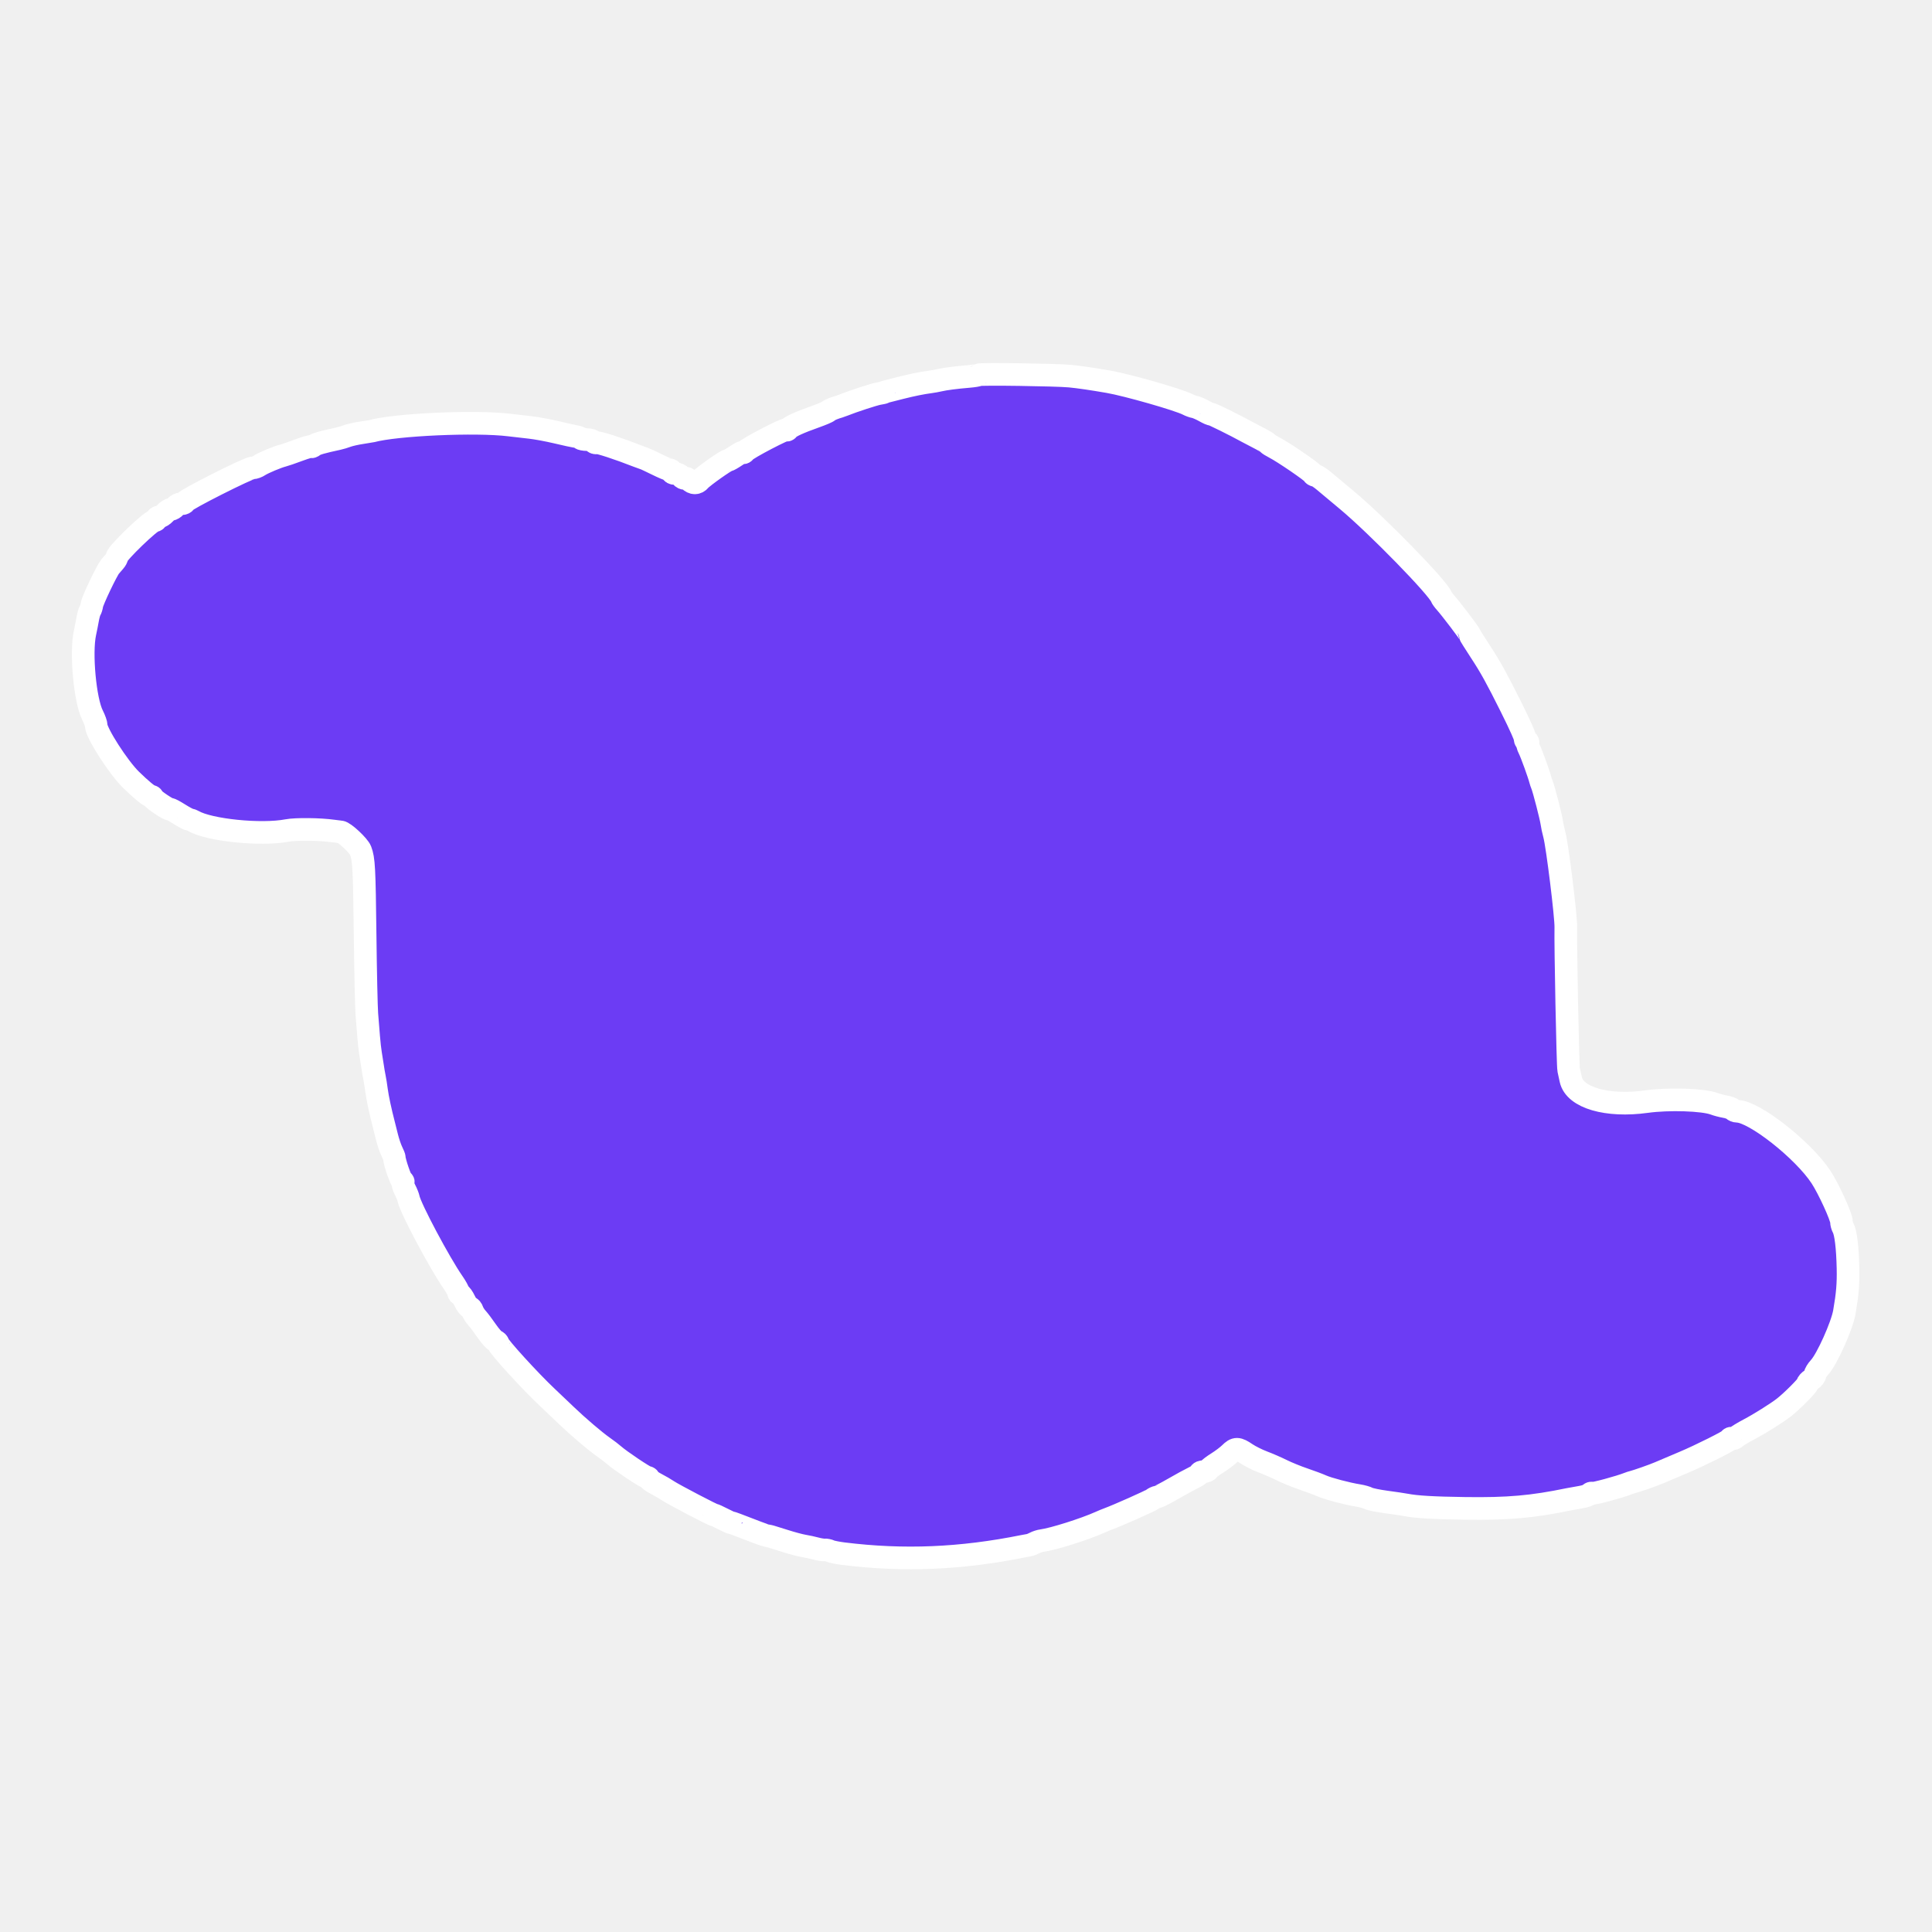
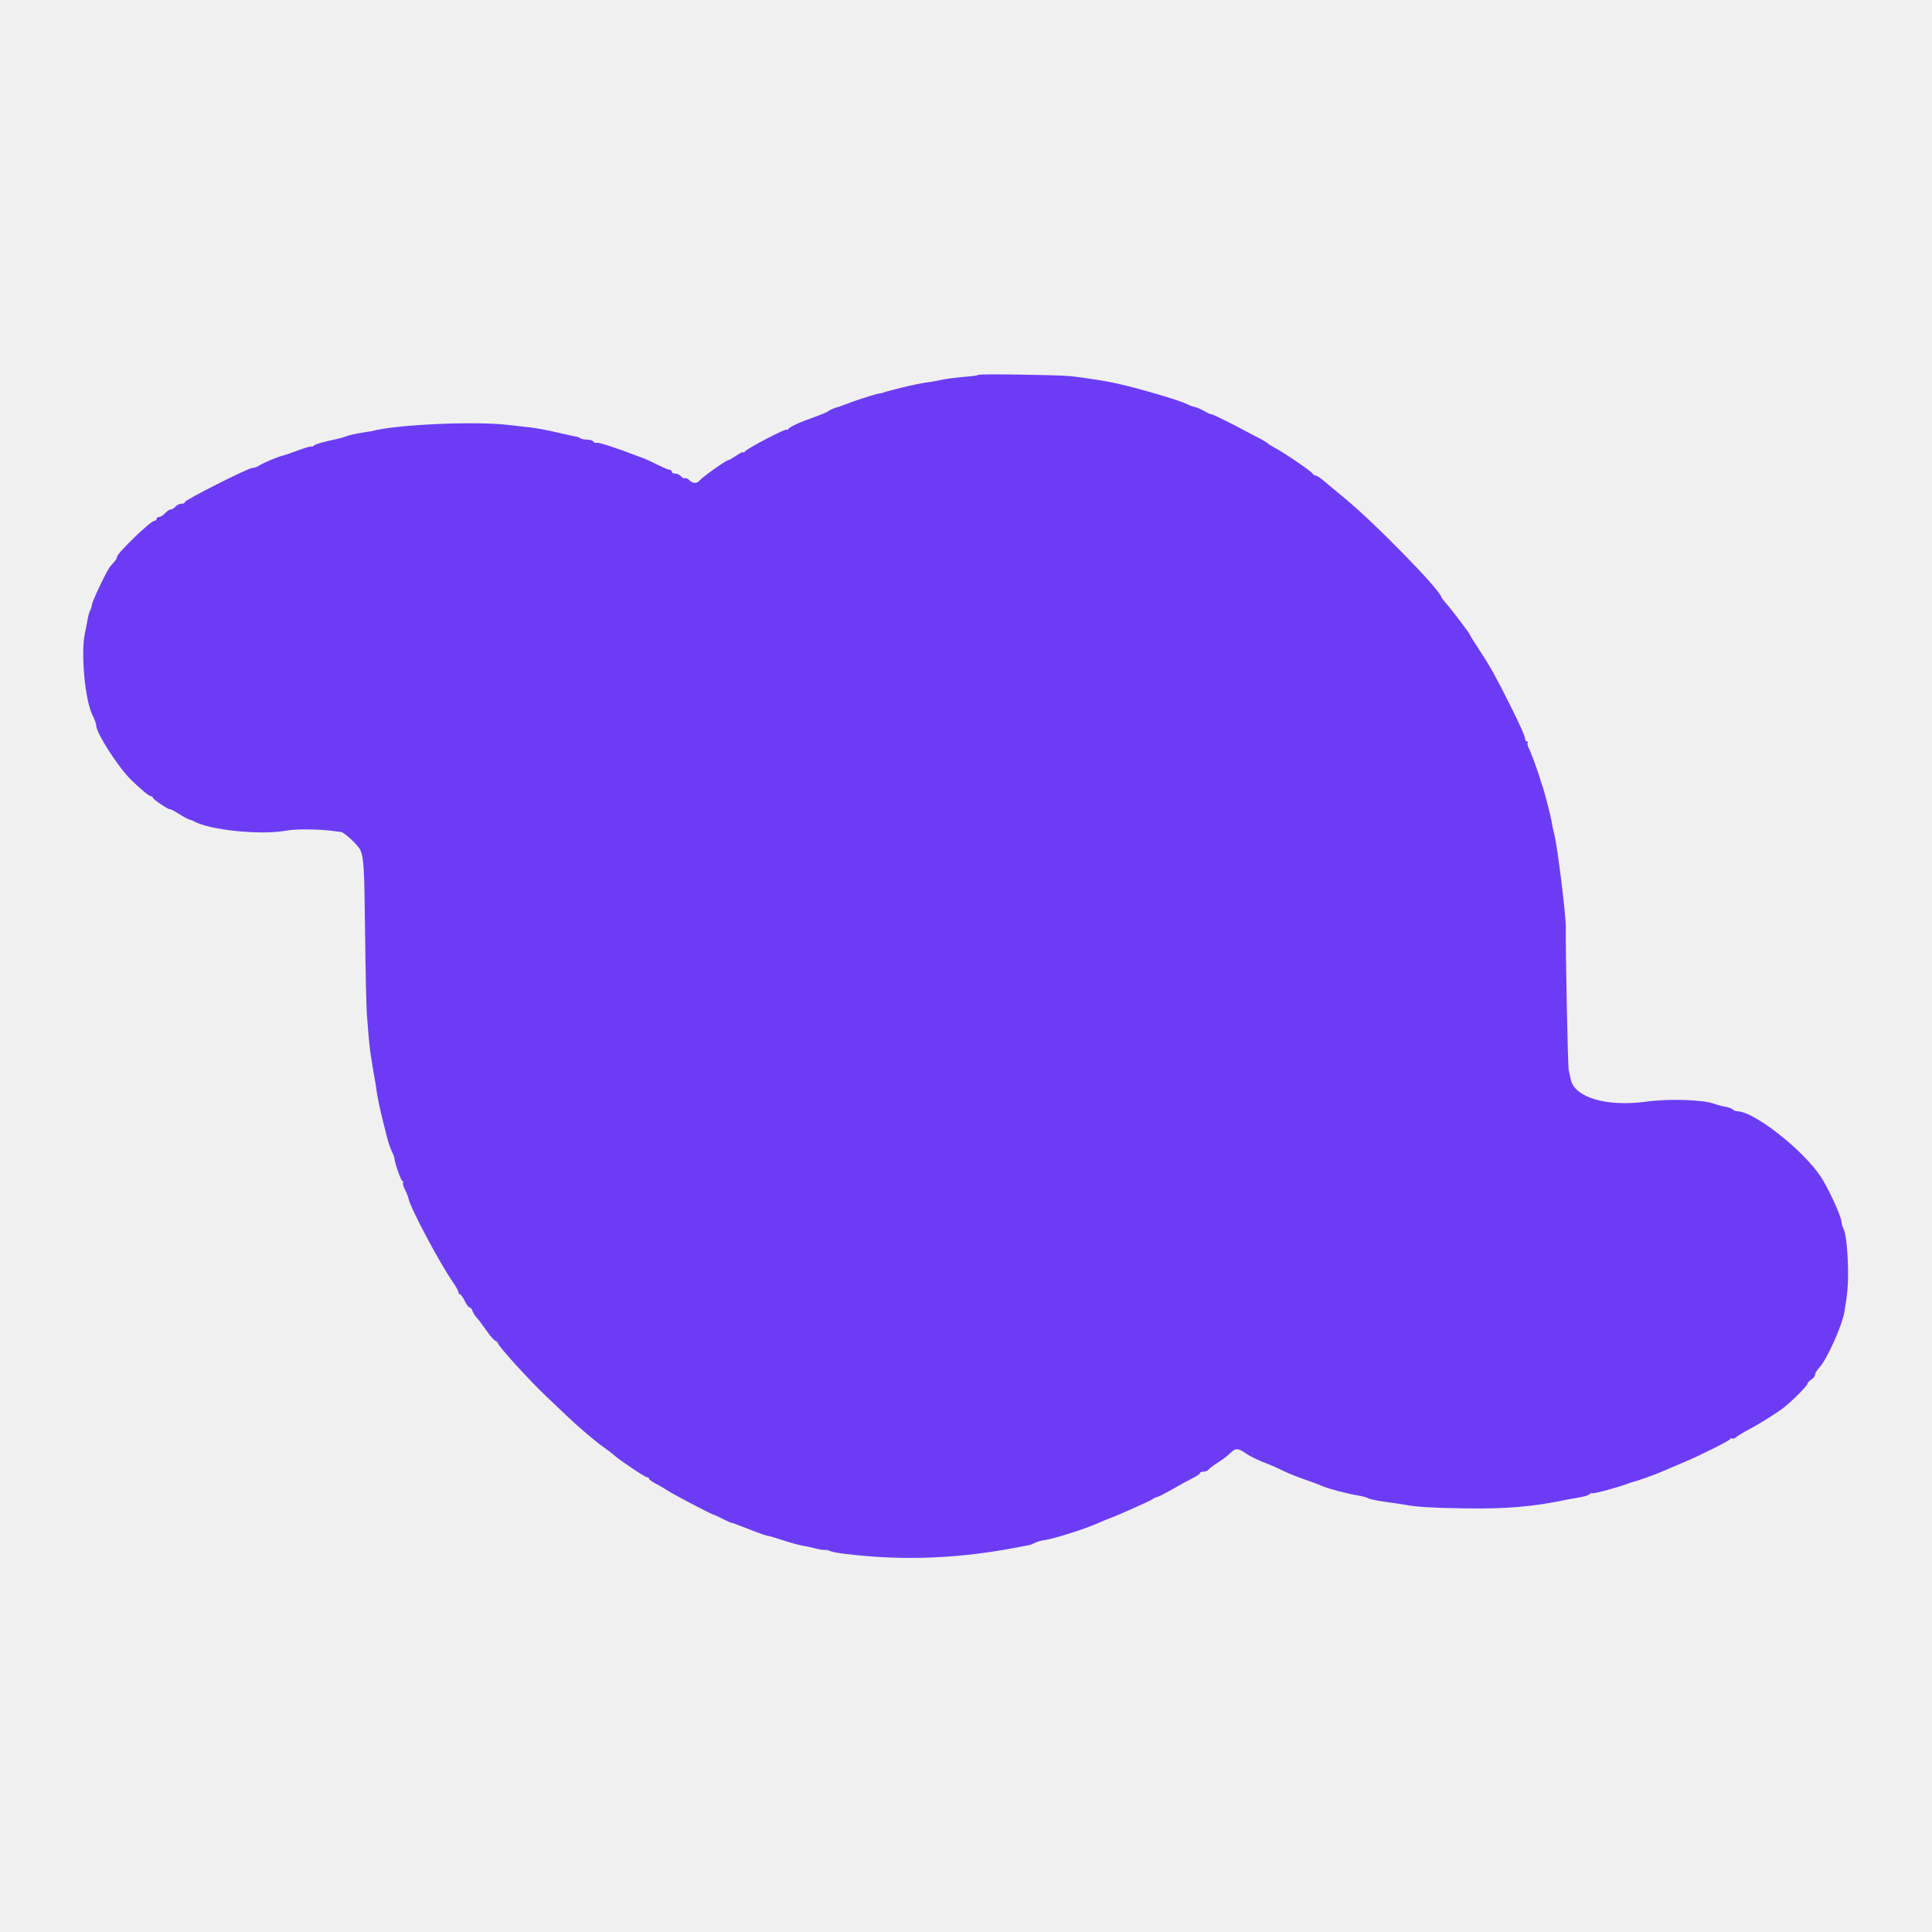
<svg xmlns="http://www.w3.org/2000/svg" width="1024" height="1024" viewBox="0 0 1024 1024" version="1.1">
-   <path d="M 518.656 198.677 C 518.404 198.929, 516.016 199.317, 513.349 199.538 C 506.674 200.092, 500.971 200.830, 498 201.525 C 496.625 201.847, 494.375 202.255, 493 202.432 C 488.792 202.974, 483.782 203.983, 477.500 205.555 C 469.302 207.605, 468.500 207.823, 468.500 208.006 C 468.500 208.093, 467.237 208.371, 465.694 208.624 C 463.331 209.011, 452.219 212.639, 447 214.727 C 446.175 215.057, 445.275 215.388, 445 215.463 C 442.343 216.183, 439.406 217.396, 439 217.941 C 438.725 218.310, 435.575 219.648, 432 220.915 C 423.517 223.922, 418.676 226.144, 417.765 227.448 C 417.361 228.027, 417.024 228.151, 417.015 227.724 C 416.995 226.714, 395.745 237.805, 394.773 239.333 C 394.365 239.975, 394.024 240.146, 394.015 239.714 C 394.007 239.282, 392.321 240.069, 390.268 241.464 C 388.215 242.859, 386.212 244, 385.816 244 C 384.771 244, 372.505 252.686, 371.016 254.480 C 369.412 256.413, 367.274 256.417, 365.348 254.491 C 364.518 253.661, 363.476 253.206, 363.033 253.480 C 362.589 253.754, 361.671 253.308, 360.991 252.489 C 360.311 251.670, 358.910 251, 357.878 251 C 356.845 251, 356 250.550, 356 250 C 356 249.450, 355.525 249, 354.944 249 C 354.363 249, 351.326 247.729, 348.194 246.175 C 345.062 244.621, 342.050 243.217, 341.500 243.055 C 340.950 242.893, 339.375 242.318, 338 241.778 C 327.899 237.809, 317.310 234.344, 316.342 234.691 C 315.705 234.919, 314.890 234.632, 314.533 234.053 C 314.175 233.474, 312.634 233, 311.108 233 C 309.582 233, 308.024 232.691, 307.646 232.313 C 307.268 231.935, 306.181 231.516, 305.230 231.382 C 304.278 231.248, 299.675 230.236, 295 229.133 C 290.325 228.031, 284.025 226.868, 281 226.548 C 277.975 226.228, 273.025 225.659, 270 225.283 C 252.363 223.091, 209.932 224.968, 197 228.513 C 196.725 228.588, 194.250 228.986, 191.500 229.397 C 188.750 229.808, 185.375 230.568, 184 231.086 C 182.625 231.603, 180.488 232.246, 179.250 232.513 C 170.497 234.407, 167.510 235.268, 166.250 236.260 C 165.563 236.802, 165 236.989, 165 236.676 C 165 236.363, 161.963 237.233, 158.250 238.609 C 154.538 239.986, 150.825 241.267, 150 241.457 C 147.263 242.086, 139.530 245.318, 137.527 246.669 C 136.443 247.401, 134.789 248, 133.852 248 C 131.586 248, 98 264.963, 98 266.107 C 98 266.598, 97.155 267, 96.122 267 C 95.090 267, 93.685 267.675, 93 268.500 C 92.315 269.325, 91.205 270, 90.533 270 C 89.860 270, 88.495 270.900, 87.500 272 C 86.505 273.100, 85.085 274, 84.345 274 C 83.605 274, 83 274.450, 83 275 C 83 275.550, 82.501 276, 81.891 276 C 79.879 276, 62 293.252, 62 295.193 C 62 295.715, 61.437 296.770, 60.750 297.537 C 60.062 298.303, 58.985 299.552, 58.355 300.311 C 56.590 302.438, 49.052 318.249, 48.729 320.500 C 48.571 321.600, 48.137 322.988, 47.765 323.584 C 47.392 324.180, 46.818 326.205, 46.488 328.084 C 46.159 329.963, 45.500 333.300, 45.022 335.500 C 42.724 346.102, 45.051 371.259, 49.057 379.112 C 50.126 381.207, 51 383.664, 51 384.572 C 51 388.475, 62.719 406.730, 69.448 413.306 C 74.672 418.413, 79.015 422, 79.973 422 C 80.538 422, 81 422.360, 81 422.801 C 81 423.640, 89.638 429.408, 90.185 428.933 C 90.358 428.783, 92.483 429.911, 94.907 431.441 C 97.330 432.971, 99.805 434.298, 100.407 434.390 C 101.008 434.481, 101.950 434.821, 102.500 435.145 C 110.803 440.033, 138.482 442.831, 152.255 440.174 C 156.691 439.318, 169.650 439.457, 176.500 440.434 C 178.150 440.670, 179.982 440.893, 180.570 440.931 C 182.470 441.053, 190.132 448.217, 191.108 450.783 C 192.858 455.388, 193.088 459.655, 193.517 495.642 C 193.752 515.364, 194.165 534.200, 194.434 537.500 C 194.703 540.800, 195.137 546.200, 195.400 549.500 C 195.662 552.800, 196.123 556.886, 196.423 558.581 C 196.723 560.276, 197.185 563.201, 197.450 565.081 C 197.714 566.961, 198.170 569.625, 198.464 571 C 198.757 572.375, 199.257 575.525, 199.576 578 C 200.060 581.763, 201.684 589.358, 203.424 596 C 203.640 596.825, 204.374 599.750, 205.054 602.500 C 205.735 605.250, 206.910 608.733, 207.666 610.240 C 208.422 611.746, 209.038 613.321, 209.035 613.740 C 209.020 615.802, 212.551 626, 213.281 626 C 213.741 626, 213.890 626.370, 213.610 626.822 C 213.331 627.274, 213.795 628.961, 214.641 630.572 C 215.487 632.182, 216.353 634.366, 216.566 635.424 C 217.569 640.418, 233.042 669.497, 240.107 679.663 C 241.698 681.953, 243 684.316, 243 684.913 C 243 685.511, 243.367 686, 243.815 686 C 244.263 686, 245.381 687.575, 246.299 689.500 C 247.217 691.425, 248.395 693, 248.916 693 C 249.438 693, 250.126 693.821, 250.444 694.824 C 250.762 695.827, 251.824 697.514, 252.803 698.574 C 253.782 699.633, 256.069 702.668, 257.886 705.318 C 259.703 707.967, 261.822 710.378, 262.595 710.675 C 263.368 710.971, 264 711.579, 264 712.025 C 264 713.441, 280.782 731.865, 289.877 740.434 C 292.834 743.220, 297.359 747.525, 299.932 750 C 306.218 756.047, 315.475 763.938, 319.874 767 C 321.850 768.375, 324.316 770.260, 325.355 771.188 C 328.588 774.077, 341.899 783, 342.977 783 C 343.539 783, 344 783.348, 344 783.773 C 344 784.198, 345.688 785.416, 347.750 786.481 C 349.813 787.545, 352.713 789.236, 354.196 790.238 C 356.992 792.127, 378.500 803.373, 378.500 802.946 C 378.500 802.813, 380.525 803.737, 383 805 C 385.475 806.263, 387.500 807.198, 387.500 807.078 C 387.500 806.958, 388.850 807.388, 390.500 808.034 C 398.667 811.233, 405.577 813.805, 406.250 813.897 C 406.663 813.954, 407.225 814.056, 407.500 814.125 C 407.775 814.194, 408.337 814.335, 408.750 814.438 C 409.163 814.542, 412.450 815.569, 416.056 816.721 C 419.661 817.872, 424.161 819.071, 426.056 819.383 C 427.950 819.696, 430.850 820.324, 432.500 820.778 C 434.150 821.232, 436.175 821.551, 437 821.486 C 437.825 821.421, 439.175 821.690, 440 822.083 C 440.825 822.477, 443.975 823.106, 447 823.482 C 479.004 827.453, 509.300 826.187, 542.500 819.491 C 543.600 819.269, 544.950 819.023, 545.500 818.945 C 546.050 818.867, 547.343 818.351, 548.374 817.800 C 549.405 817.248, 551.205 816.676, 552.374 816.528 C 558.106 815.803, 574.895 810.501, 583 806.857 C 584.375 806.238, 586.400 805.403, 587.500 805.001 C 592.414 803.203, 609.632 795.547, 610.851 794.617 C 611.594 794.051, 612.755 793.506, 613.432 793.407 C 614.108 793.308, 618 791.301, 622.081 788.947 C 626.161 786.593, 630.962 783.973, 632.750 783.125 C 634.538 782.277, 636 781.227, 636 780.792 C 636 780.356, 636.873 780, 637.941 780 C 639.009 780, 640.171 779.532, 640.525 778.959 C 640.879 778.387, 643.043 776.746, 645.334 775.312 C 647.625 773.879, 650.574 771.647, 651.886 770.353 C 654.887 767.394, 656.038 767.408, 660.531 770.456 C 662.521 771.807, 666.479 773.789, 669.325 774.860 C 672.171 775.931, 676.750 777.923, 679.500 779.288 C 682.250 780.652, 687.425 782.758, 691 783.967 C 694.575 785.176, 698.897 786.793, 700.604 787.560 C 703.908 789.045, 714.204 791.756, 720 792.666 C 721.925 792.968, 724.276 793.627, 725.224 794.129 C 726.172 794.631, 730.447 795.511, 734.724 796.083 C 739.001 796.655, 743.625 797.340, 745 797.606 C 750.749 798.715, 759.518 799.235, 776.500 799.471 C 799.268 799.789, 812.128 798.661, 831.500 794.650 C 832.600 794.422, 835.410 793.919, 837.745 793.531 C 840.079 793.143, 842.248 792.408, 842.564 791.897 C 842.880 791.386, 843.489 791.184, 843.918 791.449 C 844.582 791.860, 858.409 788.125, 863 786.296 C 863.825 785.967, 864.950 785.597, 865.500 785.474 C 867.450 785.037, 876.544 781.836, 879.500 780.546 C 882.252 779.345, 887.500 777.118, 892.500 775.029 C 900.922 771.510, 917 763.451, 917 762.749 C 917 762.272, 917.414 762.138, 917.919 762.450 C 918.425 762.763, 919.438 762.451, 920.169 761.758 C 920.901 761.065, 923.975 759.200, 927 757.612 C 932.504 754.724, 941.704 748.953, 945.440 746.046 C 949.684 742.744, 957.972 734.449, 957.985 733.491 C 957.993 732.935, 958.900 731.919, 960 731.232 C 961.100 730.545, 962 729.378, 962 728.638 C 962 727.898, 963.090 726.116, 964.422 724.678 C 968.304 720.490, 976.276 702.756, 977.539 695.500 C 979.207 685.914, 979.659 680.484, 979.480 672.167 C 979.246 661.296, 978.304 653.436, 976.926 650.863 C 976.417 649.910, 976 648.387, 976 647.478 C 976 644.894, 969.226 630.091, 965.256 624 C 955.874 609.605, 929.667 589, 920.742 589 C 920.004 589, 918.973 588.575, 918.450 588.055 C 917.928 587.536, 916.061 586.859, 914.301 586.550 C 912.542 586.242, 909.998 585.570, 908.648 585.056 C 902.810 582.837, 884.480 582.241, 872.620 583.885 C 851.766 586.777, 834.628 581.777, 832.550 572.194 C 832.229 570.712, 831.721 568.375, 831.422 567 C 830.965 564.900, 829.683 500.778, 829.913 491.500 C 830.055 485.772, 825.439 448.343, 823.873 442.529 C 823.279 440.324, 822.649 437.390, 822.472 436.010 C 822.114 433.212, 818.282 418.339, 817.317 416 C 816.977 415.175, 816.591 414.050, 816.460 413.500 C 815.768 410.596, 811.657 399.237, 810.461 396.925 C 809.701 395.456, 809.362 393.972, 809.707 393.627 C 810.051 393.282, 809.883 393, 809.333 393 C 808.783 393, 808.333 392.367, 808.333 391.594 C 808.333 390.304, 805.895 384.797, 800.765 374.500 C 793.332 359.580, 789.947 353.455, 784.817 345.646 C 781.617 340.776, 779 336.581, 779 336.323 C 779 335.758, 768.812 322.352, 766.164 319.431 C 765.132 318.294, 764.110 316.876, 763.894 316.282 C 762.158 311.520, 729.615 278.189, 714 265.182 C 709.325 261.288, 703.870 256.728, 701.878 255.051 C 699.887 253.373, 697.787 252, 697.212 252 C 696.637 252, 696.017 251.606, 695.833 251.126 C 695.430 250.069, 680.296 239.716, 675.746 237.384 C 673.961 236.469, 672.275 235.413, 672 235.036 C 671.725 234.659, 669.475 233.316, 667 232.050 C 664.525 230.785, 661.825 229.374, 661 228.914 C 655.177 225.668, 642 219.151, 642 219.517 C 642 219.764, 640.399 219.067, 638.443 217.968 C 636.486 216.869, 634.124 215.842, 633.193 215.686 C 632.262 215.530, 630.600 214.928, 629.500 214.349 C 624.814 211.881, 597.497 204.064, 587.500 202.332 C 578.874 200.836, 571.669 199.787, 567 199.347 C 559.665 198.655, 519.238 198.095, 518.656 198.677" stroke="#ffffff" stroke-width="12px" fill="#6c3cf4" fill-rule="evenodd" />
+   <path d="M 518.656 198.677 C 518.404 198.929, 516.016 199.317, 513.349 199.538 C 506.674 200.092, 500.971 200.830, 498 201.525 C 496.625 201.847, 494.375 202.255, 493 202.432 C 488.792 202.974, 483.782 203.983, 477.500 205.555 C 469.302 207.605, 468.500 207.823, 468.500 208.006 C 468.500 208.093, 467.237 208.371, 465.694 208.624 C 463.331 209.011, 452.219 212.639, 447 214.727 C 446.175 215.057, 445.275 215.388, 445 215.463 C 442.343 216.183, 439.406 217.396, 439 217.941 C 438.725 218.310, 435.575 219.648, 432 220.915 C 423.517 223.922, 418.676 226.144, 417.765 227.448 C 417.361 228.027, 417.024 228.151, 417.015 227.724 C 416.995 226.714, 395.745 237.805, 394.773 239.333 C 394.365 239.975, 394.024 240.146, 394.015 239.714 C 394.007 239.282, 392.321 240.069, 390.268 241.464 C 388.215 242.859, 386.212 244, 385.816 244 C 384.771 244, 372.505 252.686, 371.016 254.480 C 369.412 256.413, 367.274 256.417, 365.348 254.491 C 364.518 253.661, 363.476 253.206, 363.033 253.480 C 362.589 253.754, 361.671 253.308, 360.991 252.489 C 360.311 251.670, 358.910 251, 357.878 251 C 356.845 251, 356 250.550, 356 250 C 356 249.450, 355.525 249, 354.944 249 C 354.363 249, 351.326 247.729, 348.194 246.175 C 345.062 244.621, 342.050 243.217, 341.500 243.055 C 340.950 242.893, 339.375 242.318, 338 241.778 C 327.899 237.809, 317.310 234.344, 316.342 234.691 C 315.705 234.919, 314.890 234.632, 314.533 234.053 C 314.175 233.474, 312.634 233, 311.108 233 C 309.582 233, 308.024 232.691, 307.646 232.313 C 307.268 231.935, 306.181 231.516, 305.230 231.382 C 304.278 231.248, 299.675 230.236, 295 229.133 C 290.325 228.031, 284.025 226.868, 281 226.548 C 277.975 226.228, 273.025 225.659, 270 225.283 C 252.363 223.091, 209.932 224.968, 197 228.513 C 196.725 228.588, 194.250 228.986, 191.500 229.397 C 188.750 229.808, 185.375 230.568, 184 231.086 C 182.625 231.603, 180.488 232.246, 179.250 232.513 C 170.497 234.407, 167.510 235.268, 166.250 236.260 C 165.563 236.802, 165 236.989, 165 236.676 C 165 236.363, 161.963 237.233, 158.250 238.609 C 154.538 239.986, 150.825 241.267, 150 241.457 C 147.263 242.086, 139.530 245.318, 137.527 246.669 C 136.443 247.401, 134.789 248, 133.852 248 C 131.586 248, 98 264.963, 98 266.107 C 98 266.598, 97.155 267, 96.122 267 C 95.090 267, 93.685 267.675, 93 268.500 C 92.315 269.325, 91.205 270, 90.533 270 C 89.860 270, 88.495 270.900, 87.500 272 C 86.505 273.100, 85.085 274, 84.345 274 C 83.605 274, 83 274.450, 83 275 C 83 275.550, 82.501 276, 81.891 276 C 79.879 276, 62 293.252, 62 295.193 C 62 295.715, 61.437 296.770, 60.750 297.537 C 60.062 298.303, 58.985 299.552, 58.355 300.311 C 56.590 302.438, 49.052 318.249, 48.729 320.500 C 48.571 321.600, 48.137 322.988, 47.765 323.584 C 47.392 324.180, 46.818 326.205, 46.488 328.084 C 46.159 329.963, 45.500 333.300, 45.022 335.500 C 42.724 346.102, 45.051 371.259, 49.057 379.112 C 50.126 381.207, 51 383.664, 51 384.572 C 51 388.475, 62.719 406.730, 69.448 413.306 C 74.672 418.413, 79.015 422, 79.973 422 C 80.538 422, 81 422.360, 81 422.801 C 81 423.640, 89.638 429.408, 90.185 428.933 C 90.358 428.783, 92.483 429.911, 94.907 431.441 C 97.330 432.971, 99.805 434.298, 100.407 434.390 C 101.008 434.481, 101.950 434.821, 102.500 435.145 C 110.803 440.033, 138.482 442.831, 152.255 440.174 C 156.691 439.318, 169.650 439.457, 176.500 440.434 C 178.150 440.670, 179.982 440.893, 180.570 440.931 C 182.470 441.053, 190.132 448.217, 191.108 450.783 C 192.858 455.388, 193.088 459.655, 193.517 495.642 C 193.752 515.364, 194.165 534.200, 194.434 537.500 C 194.703 540.800, 195.137 546.200, 195.400 549.500 C 195.662 552.800, 196.123 556.886, 196.423 558.581 C 196.723 560.276, 197.185 563.201, 197.450 565.081 C 197.714 566.961, 198.170 569.625, 198.464 571 C 198.757 572.375, 199.257 575.525, 199.576 578 C 200.060 581.763, 201.684 589.358, 203.424 596 C 203.640 596.825, 204.374 599.750, 205.054 602.500 C 205.735 605.250, 206.910 608.733, 207.666 610.240 C 208.422 611.746, 209.038 613.321, 209.035 613.740 C 209.020 615.802, 212.551 626, 213.281 626 C 213.741 626, 213.890 626.370, 213.610 626.822 C 213.331 627.274, 213.795 628.961, 214.641 630.572 C 215.487 632.182, 216.353 634.366, 216.566 635.424 C 217.569 640.418, 233.042 669.497, 240.107 679.663 C 241.698 681.953, 243 684.316, 243 684.913 C 243 685.511, 243.367 686, 243.815 686 C 244.263 686, 245.381 687.575, 246.299 689.500 C 247.217 691.425, 248.395 693, 248.916 693 C 249.438 693, 250.126 693.821, 250.444 694.824 C 250.762 695.827, 251.824 697.514, 252.803 698.574 C 253.782 699.633, 256.069 702.668, 257.886 705.318 C 259.703 707.967, 261.822 710.378, 262.595 710.675 C 263.368 710.971, 264 711.579, 264 712.025 C 264 713.441, 280.782 731.865, 289.877 740.434 C 292.834 743.220, 297.359 747.525, 299.932 750 C 306.218 756.047, 315.475 763.938, 319.874 767 C 321.850 768.375, 324.316 770.260, 325.355 771.188 C 328.588 774.077, 341.899 783, 342.977 783 C 343.539 783, 344 783.348, 344 783.773 C 344 784.198, 345.688 785.416, 347.750 786.481 C 349.813 787.545, 352.713 789.236, 354.196 790.238 C 356.992 792.127, 378.500 803.373, 378.500 802.946 C 378.500 802.813, 380.525 803.737, 383 805 C 385.475 806.263, 387.500 807.198, 387.500 807.078 C 387.500 806.958, 388.850 807.388, 390.500 808.034 C 398.667 811.233, 405.577 813.805, 406.250 813.897 C 406.663 813.954, 407.225 814.056, 407.500 814.125 C 407.775 814.194, 408.337 814.335, 408.750 814.438 C 409.163 814.542, 412.450 815.569, 416.056 816.721 C 419.661 817.872, 424.161 819.071, 426.056 819.383 C 427.950 819.696, 430.850 820.324, 432.500 820.778 C 434.150 821.232, 436.175 821.551, 437 821.486 C 437.825 821.421, 439.175 821.690, 440 822.083 C 440.825 822.477, 443.975 823.106, 447 823.482 C 479.004 827.453, 509.300 826.187, 542.500 819.491 C 543.600 819.269, 544.950 819.023, 545.500 818.945 C 546.050 818.867, 547.343 818.351, 548.374 817.800 C 549.405 817.248, 551.205 816.676, 552.374 816.528 C 558.106 815.803, 574.895 810.501, 583 806.857 C 584.375 806.238, 586.400 805.403, 587.500 805.001 C 592.414 803.203, 609.632 795.547, 610.851 794.617 C 611.594 794.051, 612.755 793.506, 613.432 793.407 C 614.108 793.308, 618 791.301, 622.081 788.947 C 626.161 786.593, 630.962 783.973, 632.750 783.125 C 634.538 782.277, 636 781.227, 636 780.792 C 636 780.356, 636.873 780, 637.941 780 C 639.009 780, 640.171 779.532, 640.525 778.959 C 640.879 778.387, 643.043 776.746, 645.334 775.312 C 647.625 773.879, 650.574 771.647, 651.886 770.353 C 654.887 767.394, 656.038 767.408, 660.531 770.456 C 662.521 771.807, 666.479 773.789, 669.325 774.860 C 672.171 775.931, 676.750 777.923, 679.500 779.288 C 682.250 780.652, 687.425 782.758, 691 783.967 C 694.575 785.176, 698.897 786.793, 700.604 787.560 C 703.908 789.045, 714.204 791.756, 720 792.666 C 721.925 792.968, 724.276 793.627, 725.224 794.129 C 726.172 794.631, 730.447 795.511, 734.724 796.083 C 739.001 796.655, 743.625 797.340, 745 797.606 C 750.749 798.715, 759.518 799.235, 776.500 799.471 C 799.268 799.789, 812.128 798.661, 831.500 794.650 C 832.600 794.422, 835.410 793.919, 837.745 793.531 C 840.079 793.143, 842.248 792.408, 842.564 791.897 C 842.880 791.386, 843.489 791.184, 843.918 791.449 C 844.582 791.860, 858.409 788.125, 863 786.296 C 863.825 785.967, 864.950 785.597, 865.500 785.474 C 867.450 785.037, 876.544 781.836, 879.500 780.546 C 882.252 779.345, 887.500 777.118, 892.500 775.029 C 900.922 771.510, 917 763.451, 917 762.749 C 917 762.272, 917.414 762.138, 917.919 762.450 C 918.425 762.763, 919.438 762.451, 920.169 761.758 C 920.901 761.065, 923.975 759.200, 927 757.612 C 932.504 754.724, 941.704 748.953, 945.440 746.046 C 949.684 742.744, 957.972 734.449, 957.985 733.491 C 957.993 732.935, 958.900 731.919, 960 731.232 C 961.100 730.545, 962 729.378, 962 728.638 C 962 727.898, 963.090 726.116, 964.422 724.678 C 968.304 720.490, 976.276 702.756, 977.539 695.500 C 979.207 685.914, 979.659 680.484, 979.480 672.167 C 979.246 661.296, 978.304 653.436, 976.926 650.863 C 976.417 649.910, 976 648.387, 976 647.478 C 976 644.894, 969.226 630.091, 965.256 624 C 955.874 609.605, 929.667 589, 920.742 589 C 920.004 589, 918.973 588.575, 918.450 588.055 C 917.928 587.536, 916.061 586.859, 914.301 586.550 C 912.542 586.242, 909.998 585.570, 908.648 585.056 C 902.810 582.837, 884.480 582.241, 872.620 583.885 C 851.766 586.777, 834.628 581.777, 832.550 572.194 C 832.229 570.712, 831.721 568.375, 831.422 567 C 830.965 564.900, 829.683 500.778, 829.913 491.500 C 830.055 485.772, 825.439 448.343, 823.873 442.529 C 823.279 440.324, 822.649 437.390, 822.472 436.010 C 822.114 433.212, 818.282 418.339, 817.317 416 C 816.977 415.175, 816.591 414.050, 816.460 413.500 C 815.768 410.596, 811.657 399.237, 810.461 396.925 C 809.701 395.456, 809.362 393.972, 809.707 393.627 C 810.051 393.282, 809.883 393, 809.333 393 C 808.783 393, 808.333 392.367, 808.333 391.594 C 808.333 390.304, 805.895 384.797, 800.765 374.500 C 793.332 359.580, 789.947 353.455, 784.817 345.646 C 781.617 340.776, 779 336.581, 779 336.323 C 779 335.758, 768.812 322.352, 766.164 319.431 C 765.132 318.294, 764.110 316.876, 763.894 316.282 C 762.158 311.520, 729.615 278.189, 714 265.182 C 709.325 261.288, 703.870 256.728, 701.878 255.051 C 699.887 253.373, 697.787 252, 697.212 252 C 696.637 252, 696.017 251.606, 695.833 251.126 C 695.430 250.069, 680.296 239.716, 675.746 237.384 C 673.961 236.469, 672.275 235.413, 672 235.036 C 671.725 234.659, 669.475 233.316, 667 232.050 C 664.525 230.785, 661.825 229.374, 661 228.914 C 655.177 225.668, 642 219.151, 642 219.517 C 642 219.764, 640.399 219.067, 638.443 217.968 C 636.486 216.869, 634.124 215.842, 633.193 215.686 C 632.262 215.530, 630.600 214.928, 629.500 214.349 C 624.814 211.881, 597.497 204.064, 587.500 202.332 C 578.874 200.836, 571.669 199.787, 567 199.347 C 559.665 198.655, 519.238 198.095, 518.656 198.677" fill="#6c3cf4" fill-rule="evenodd" />
</svg>
